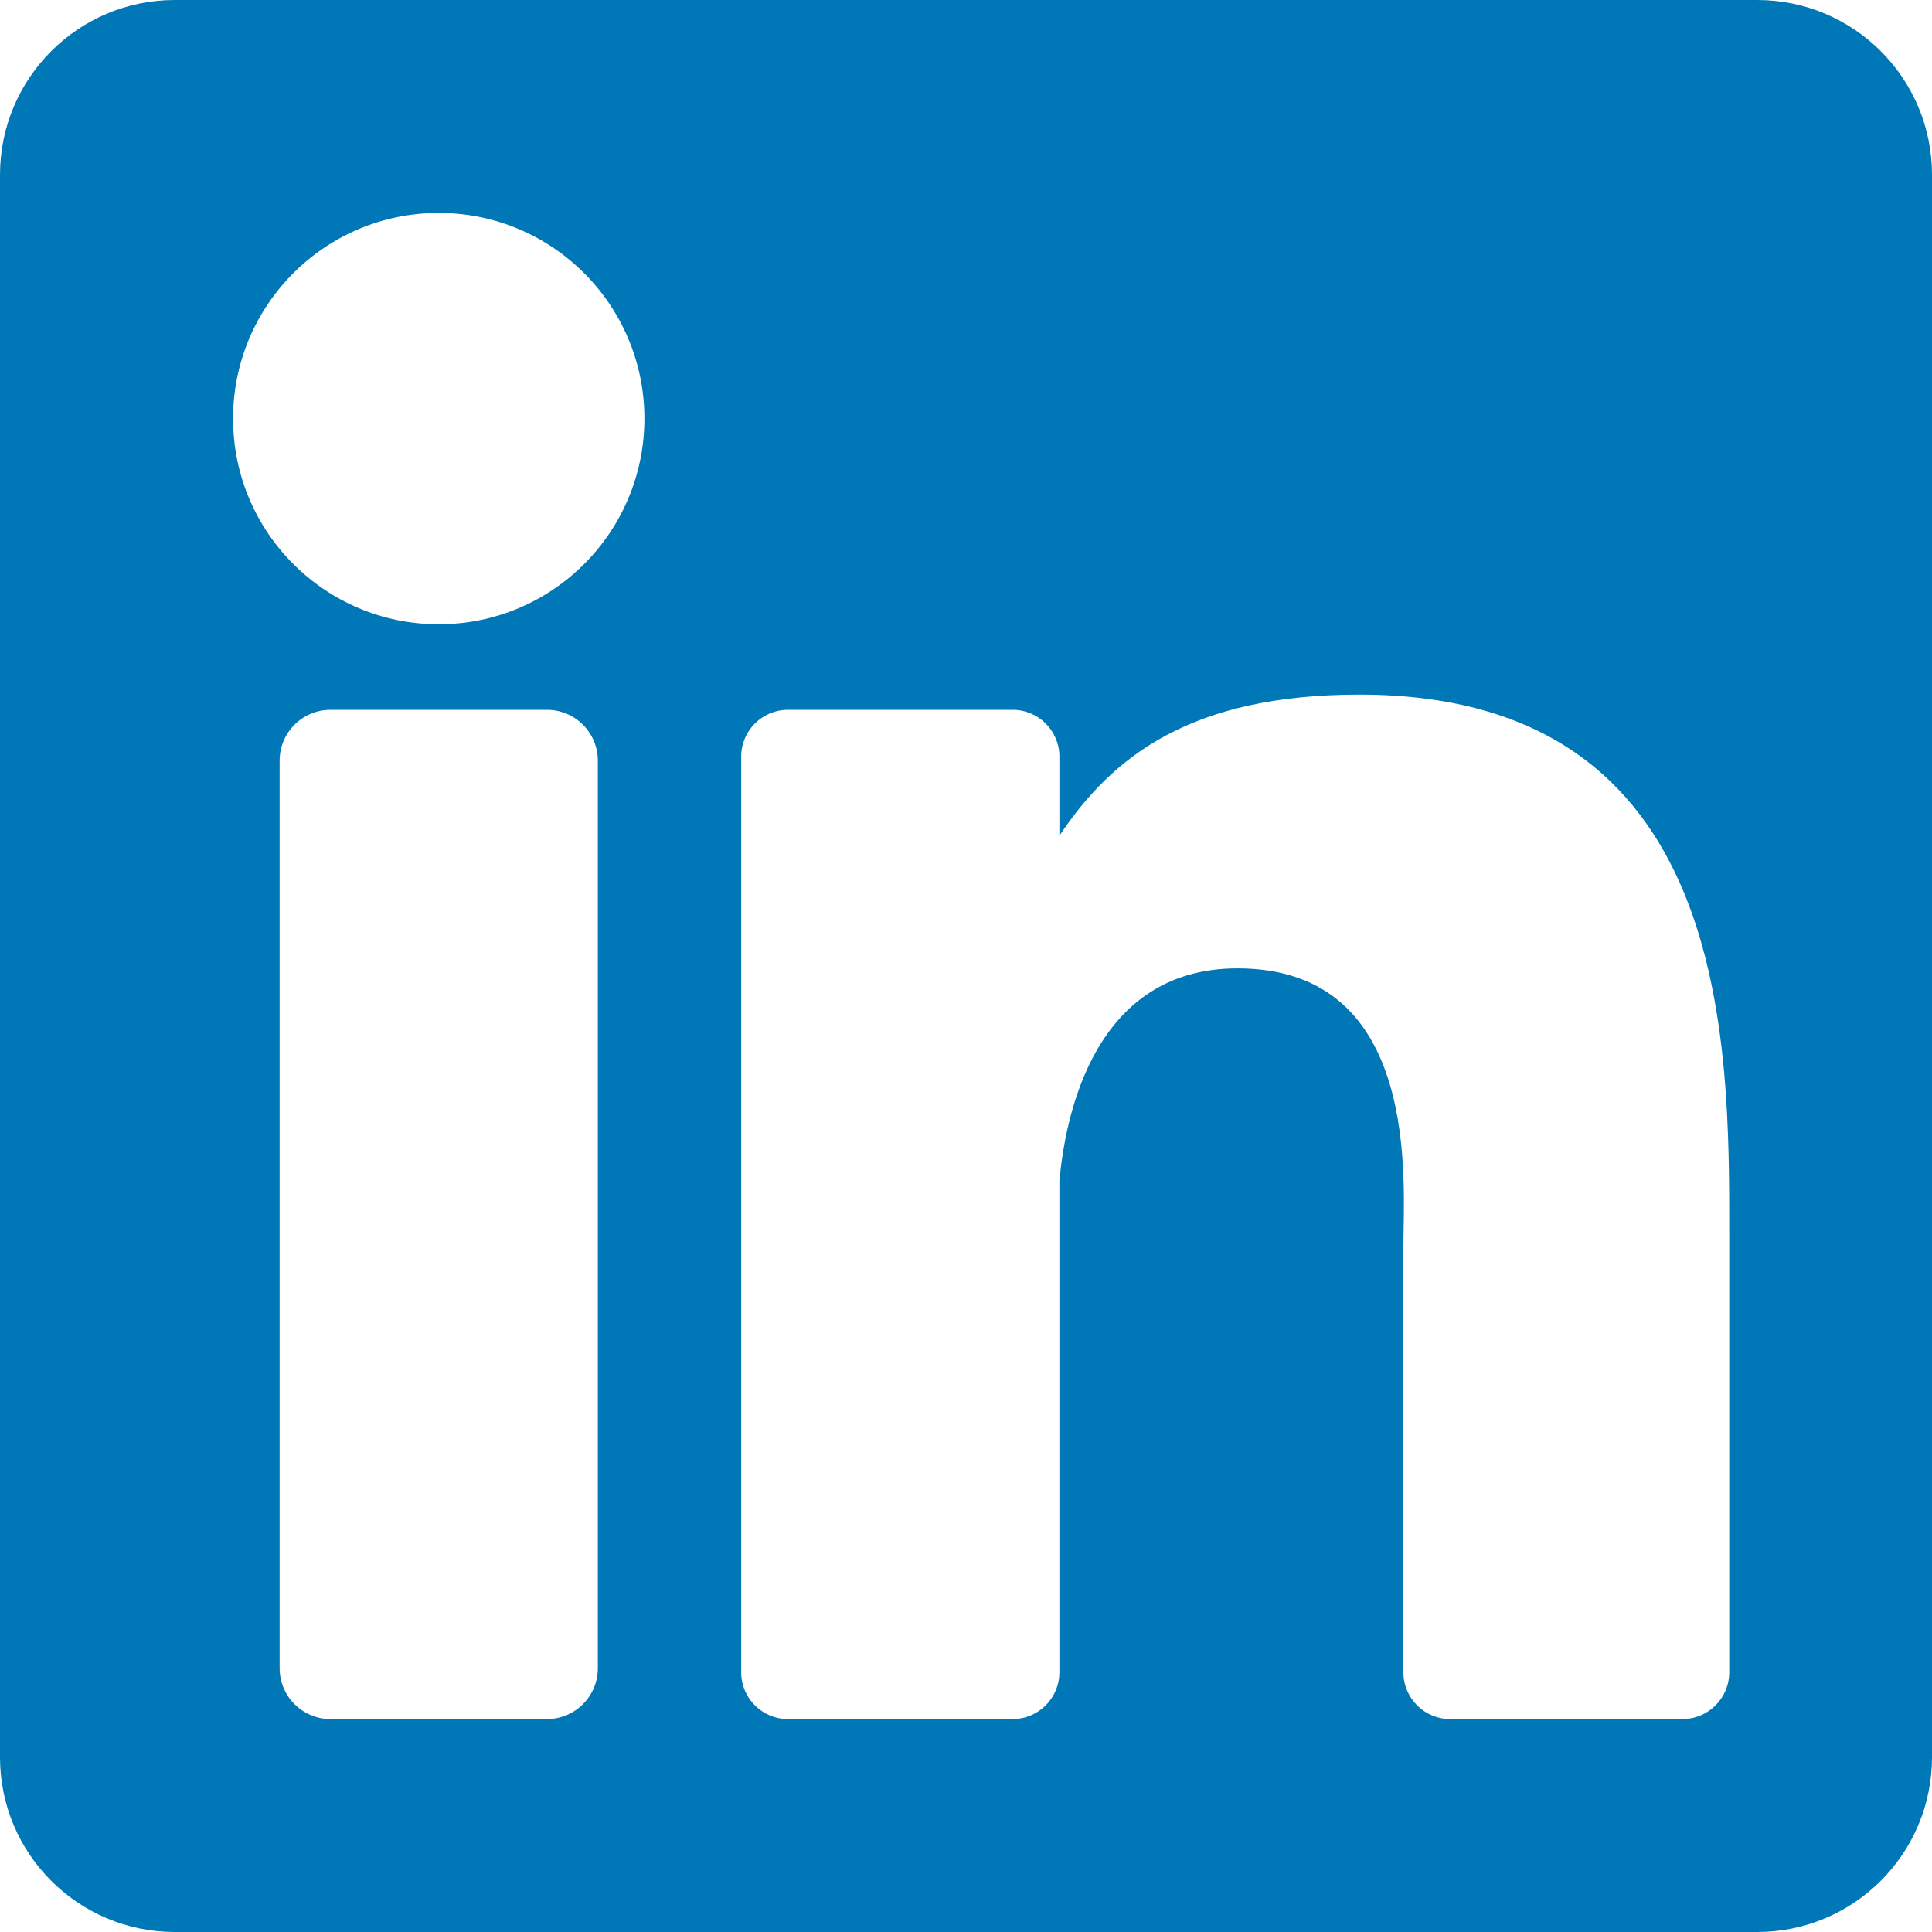
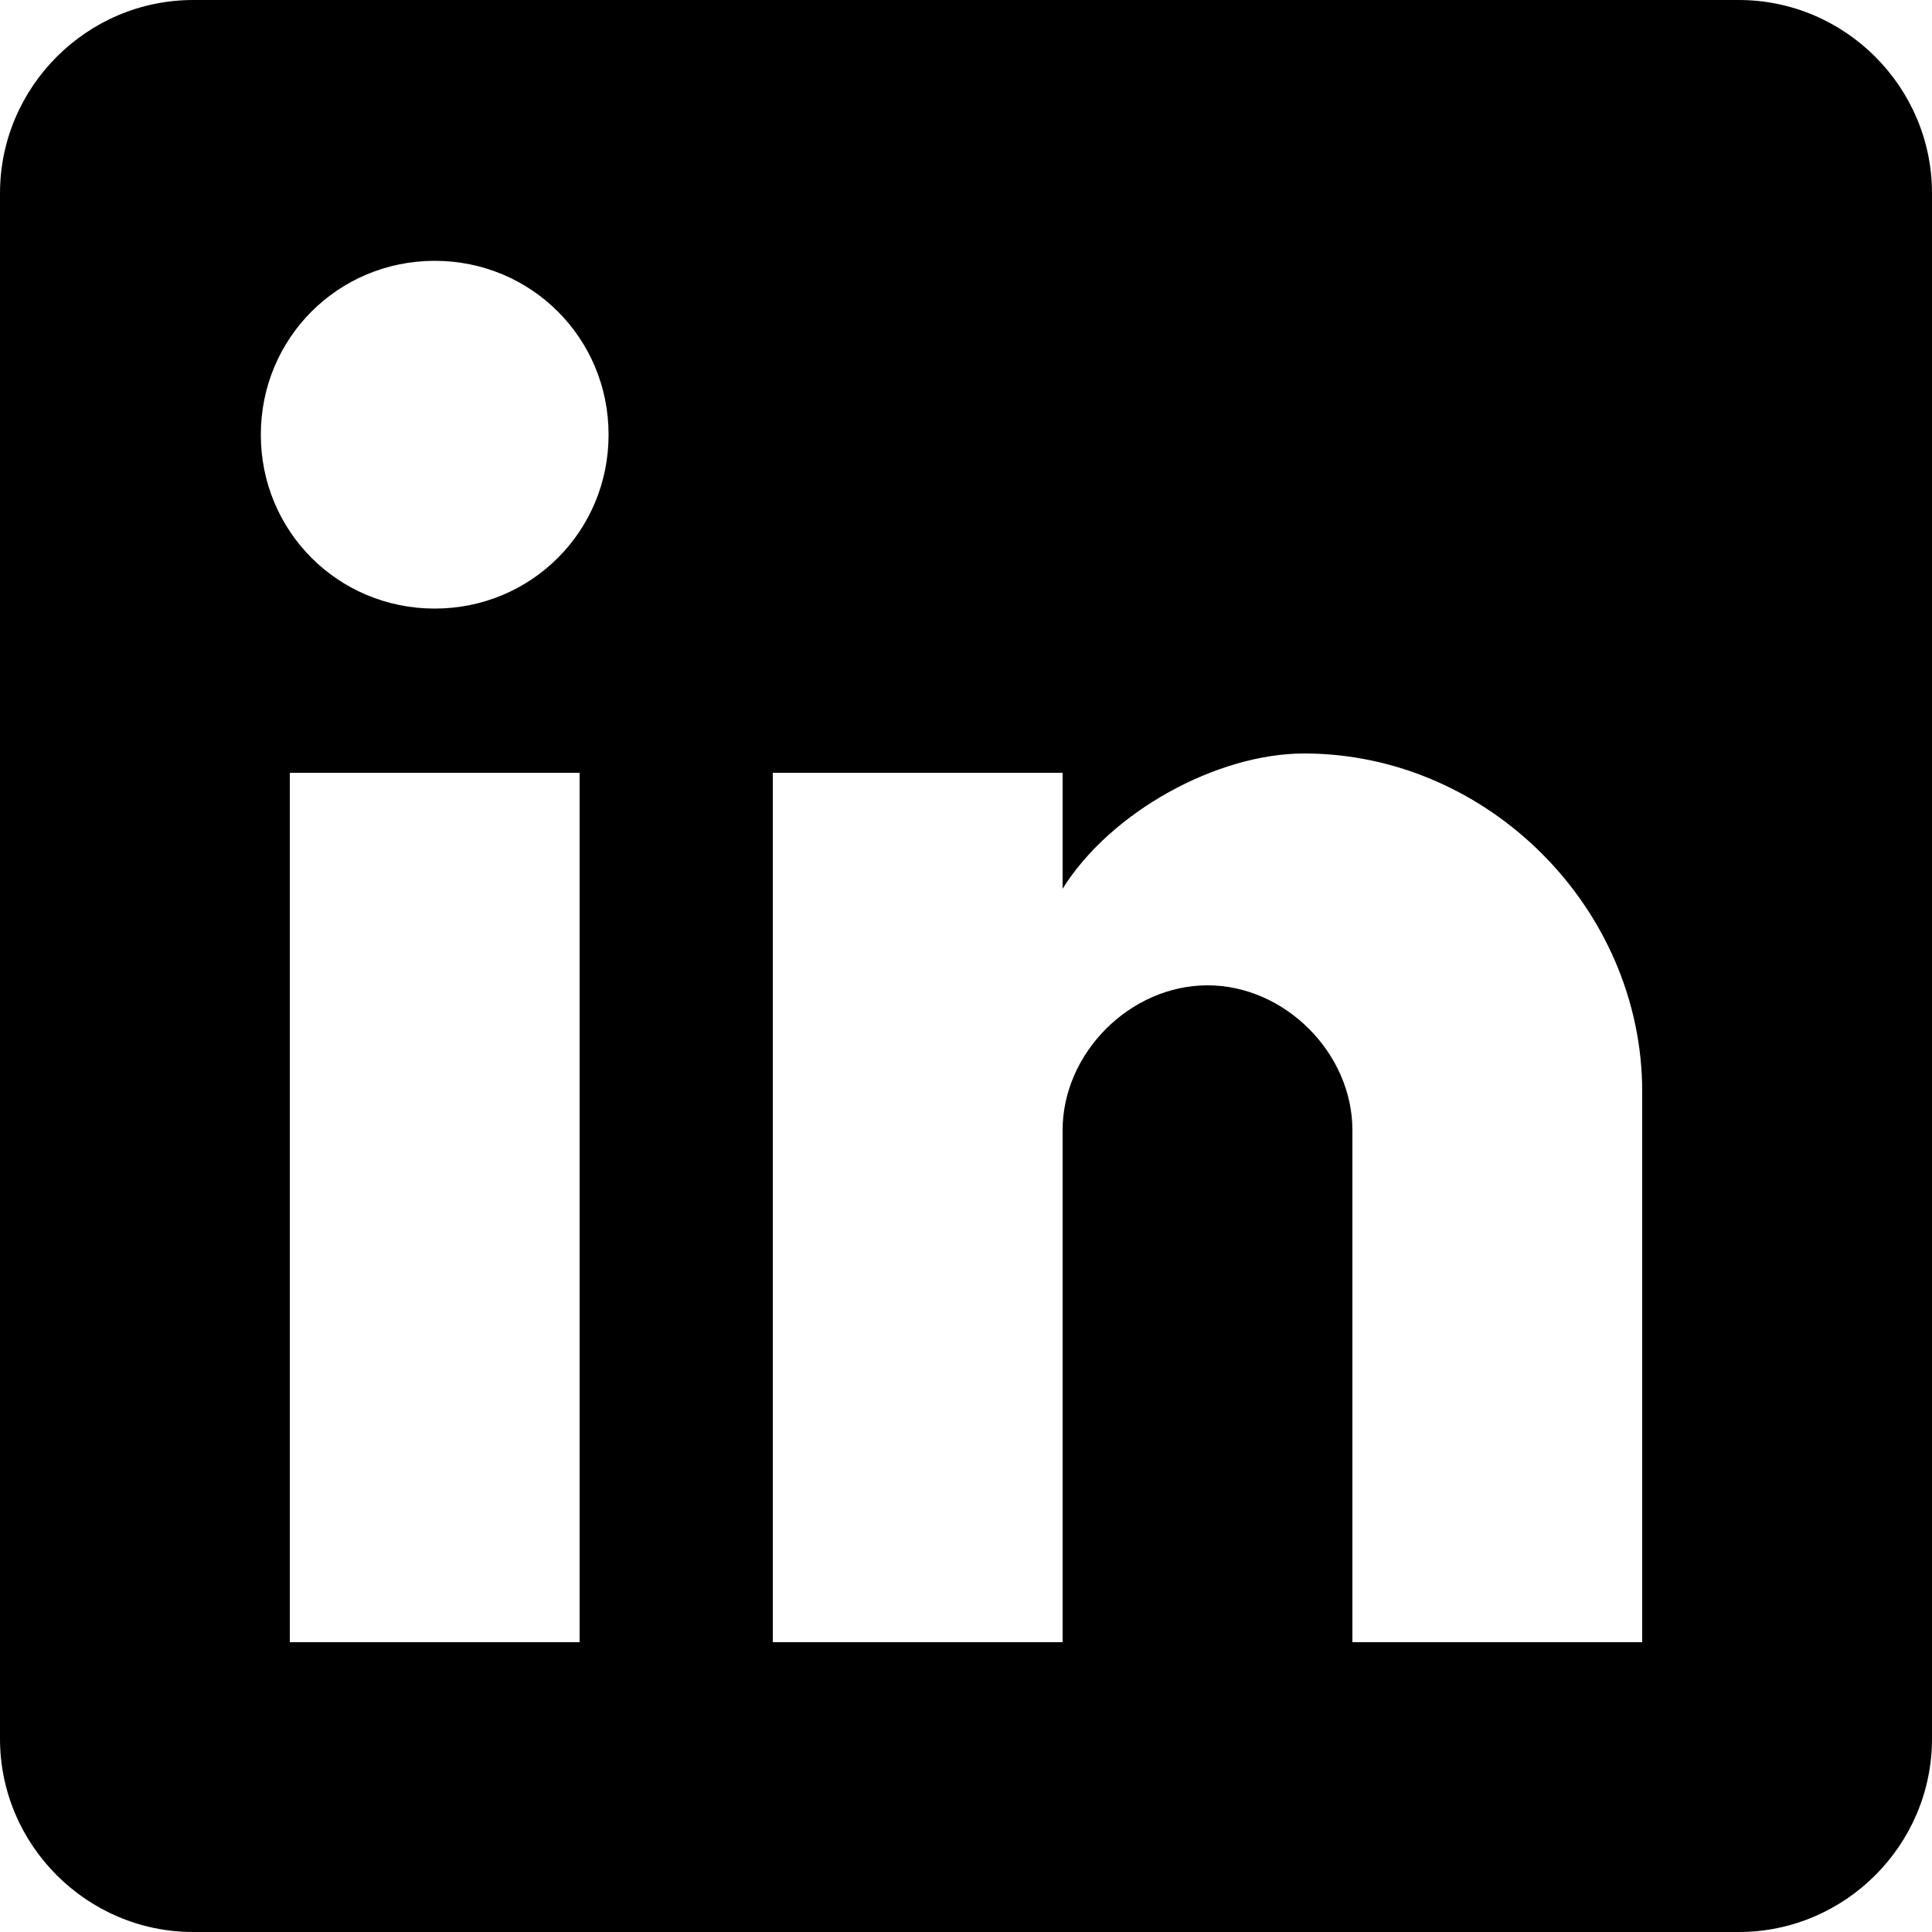
- <svg xmlns="http://www.w3.org/2000/svg" version="1.1" id="Layer_1" x="0px" y="0px" viewBox="0 0 382 382" style="enable-background:new 0 0 382 382;" xml:space="preserve">
-   <path style="fill:#0077B7;" d="M347.445,0H34.555C15.471,0,0,15.471,0,34.555v312.889C0,366.529,15.471,382,34.555,382h312.889  C366.529,382,382,366.529,382,347.444V34.555C382,15.471,366.529,0,347.445,0z M118.207,329.844c0,5.554-4.502,10.056-10.056,10.056  H65.345c-5.554,0-10.056-4.502-10.056-10.056V150.403c0-5.554,4.502-10.056,10.056-10.056h42.806  c5.554,0,10.056,4.502,10.056,10.056V329.844z M86.748,123.432c-22.459,0-40.666-18.207-40.666-40.666S64.289,42.1,86.748,42.1  s40.666,18.207,40.666,40.666S109.208,123.432,86.748,123.432z M341.91,330.654c0,5.106-4.14,9.246-9.246,9.246H286.73  c-5.106,0-9.246-4.14-9.246-9.246v-84.168c0-12.556,3.683-55.021-32.813-55.021c-28.309,0-34.051,29.066-35.204,42.11v97.079  c0,5.106-4.139,9.246-9.246,9.246h-44.426c-5.106,0-9.246-4.14-9.246-9.246V149.593c0-5.106,4.14-9.246,9.246-9.246h44.426  c5.106,0,9.246,4.14,9.246,9.246v15.655c10.497-15.753,26.097-27.912,59.312-27.912c73.552,0,73.131,68.716,73.131,106.472  L341.91,330.654L341.91,330.654z" />
+ <svg xmlns="http://www.w3.org/2000/svg" version="1.1" id="Capa_1" x="0px" y="0px" width="510px" height="510px" viewBox="0 0 510 510" style="enable-background:new 0 0 510 510;" xml:space="preserve">
+   <g>
+     <g id="post-linkedin">
+       <path d="M459,0H51C22.95,0,0,22.95,0,51v408c0,28.05,22.95,51,51,51h408c28.05,0,51-22.95,51-51V51C510,22.95,487.05,0,459,0z     M153,433.5H76.5V204H153V433.5z M114.75,160.65c-25.5,0-45.9-20.4-45.9-45.9s20.4-45.9,45.9-45.9s45.9,20.4,45.9,45.9    S140.25,160.65,114.75,160.65z M433.5,433.5H357V298.35c0-20.399-17.85-38.25-38.25-38.25s-38.25,17.851-38.25,38.25V433.5H204    V204h76.5v30.6c12.75-20.4,40.8-35.7,63.75-35.7c48.45,0,89.25,40.8,89.25,89.25V433.5z" />
+     </g>
+   </g>
  <g>
</g>
  <g>
</g>
  <g>
</g>
  <g>
</g>
  <g>
</g>
  <g>
</g>
  <g>
</g>
  <g>
</g>
  <g>
</g>
  <g>
</g>
  <g>
</g>
  <g>
</g>
  <g>
</g>
  <g>
</g>
  <g>
</g>
</svg>
